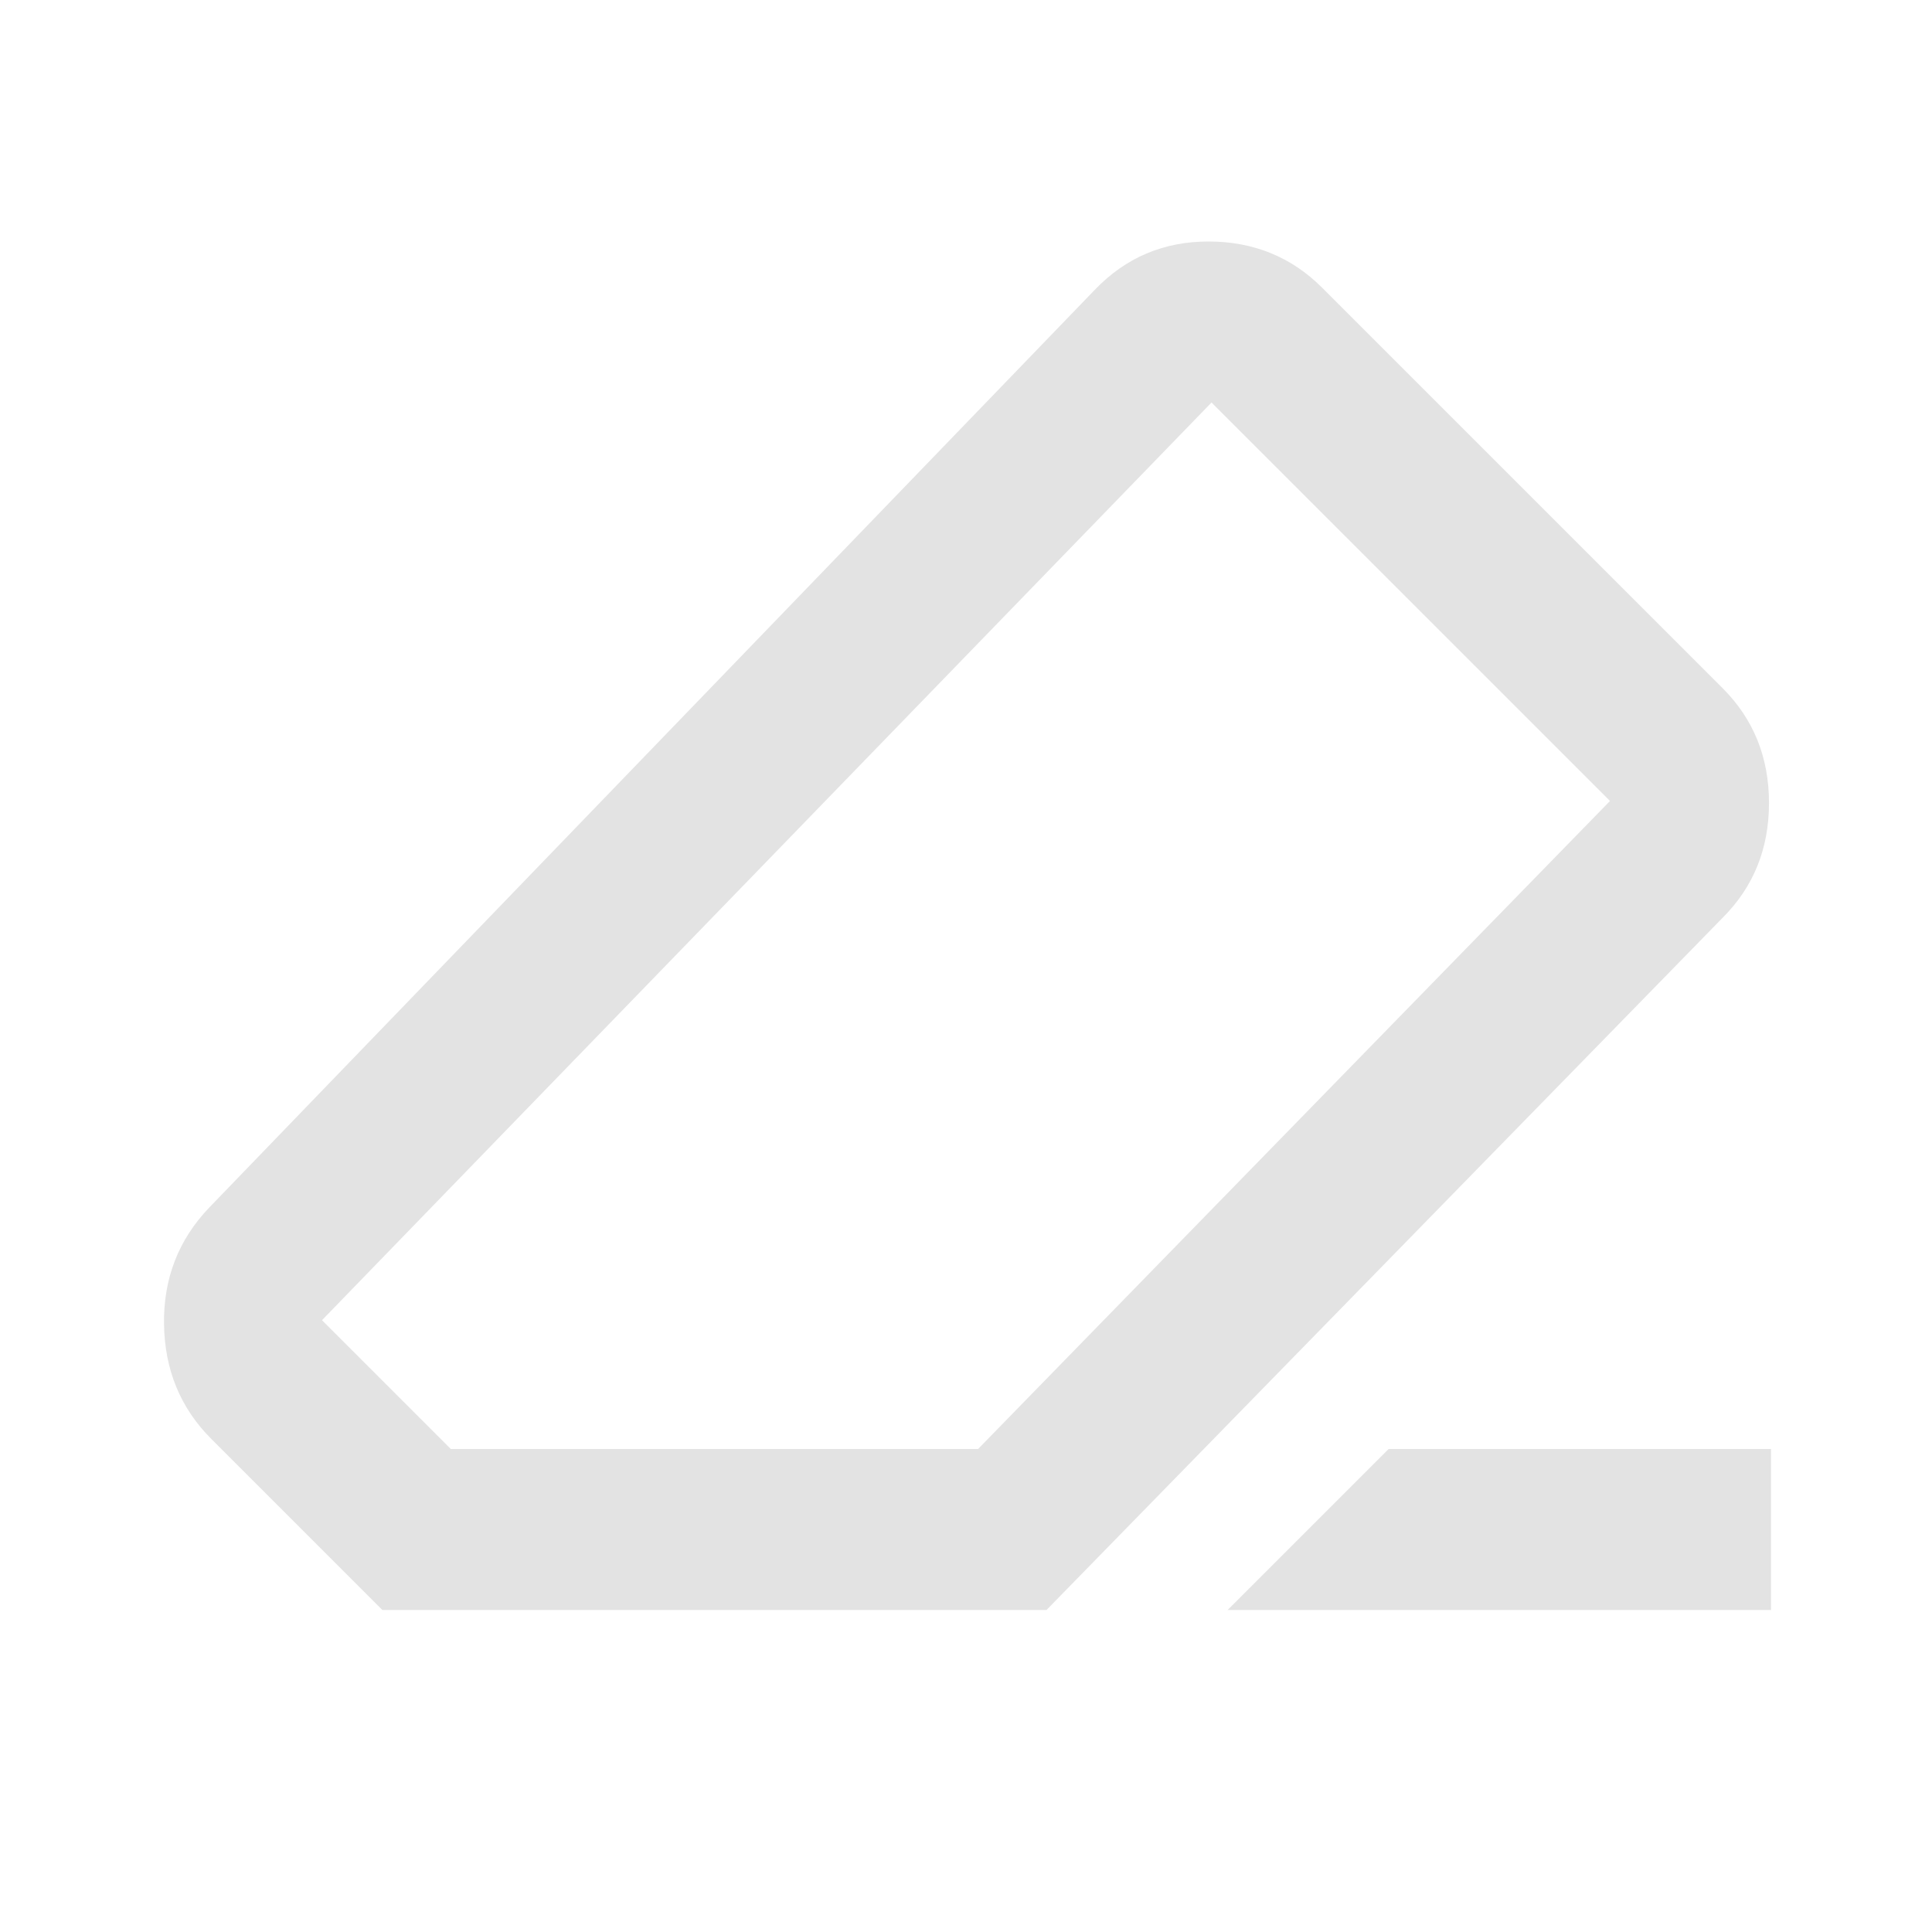
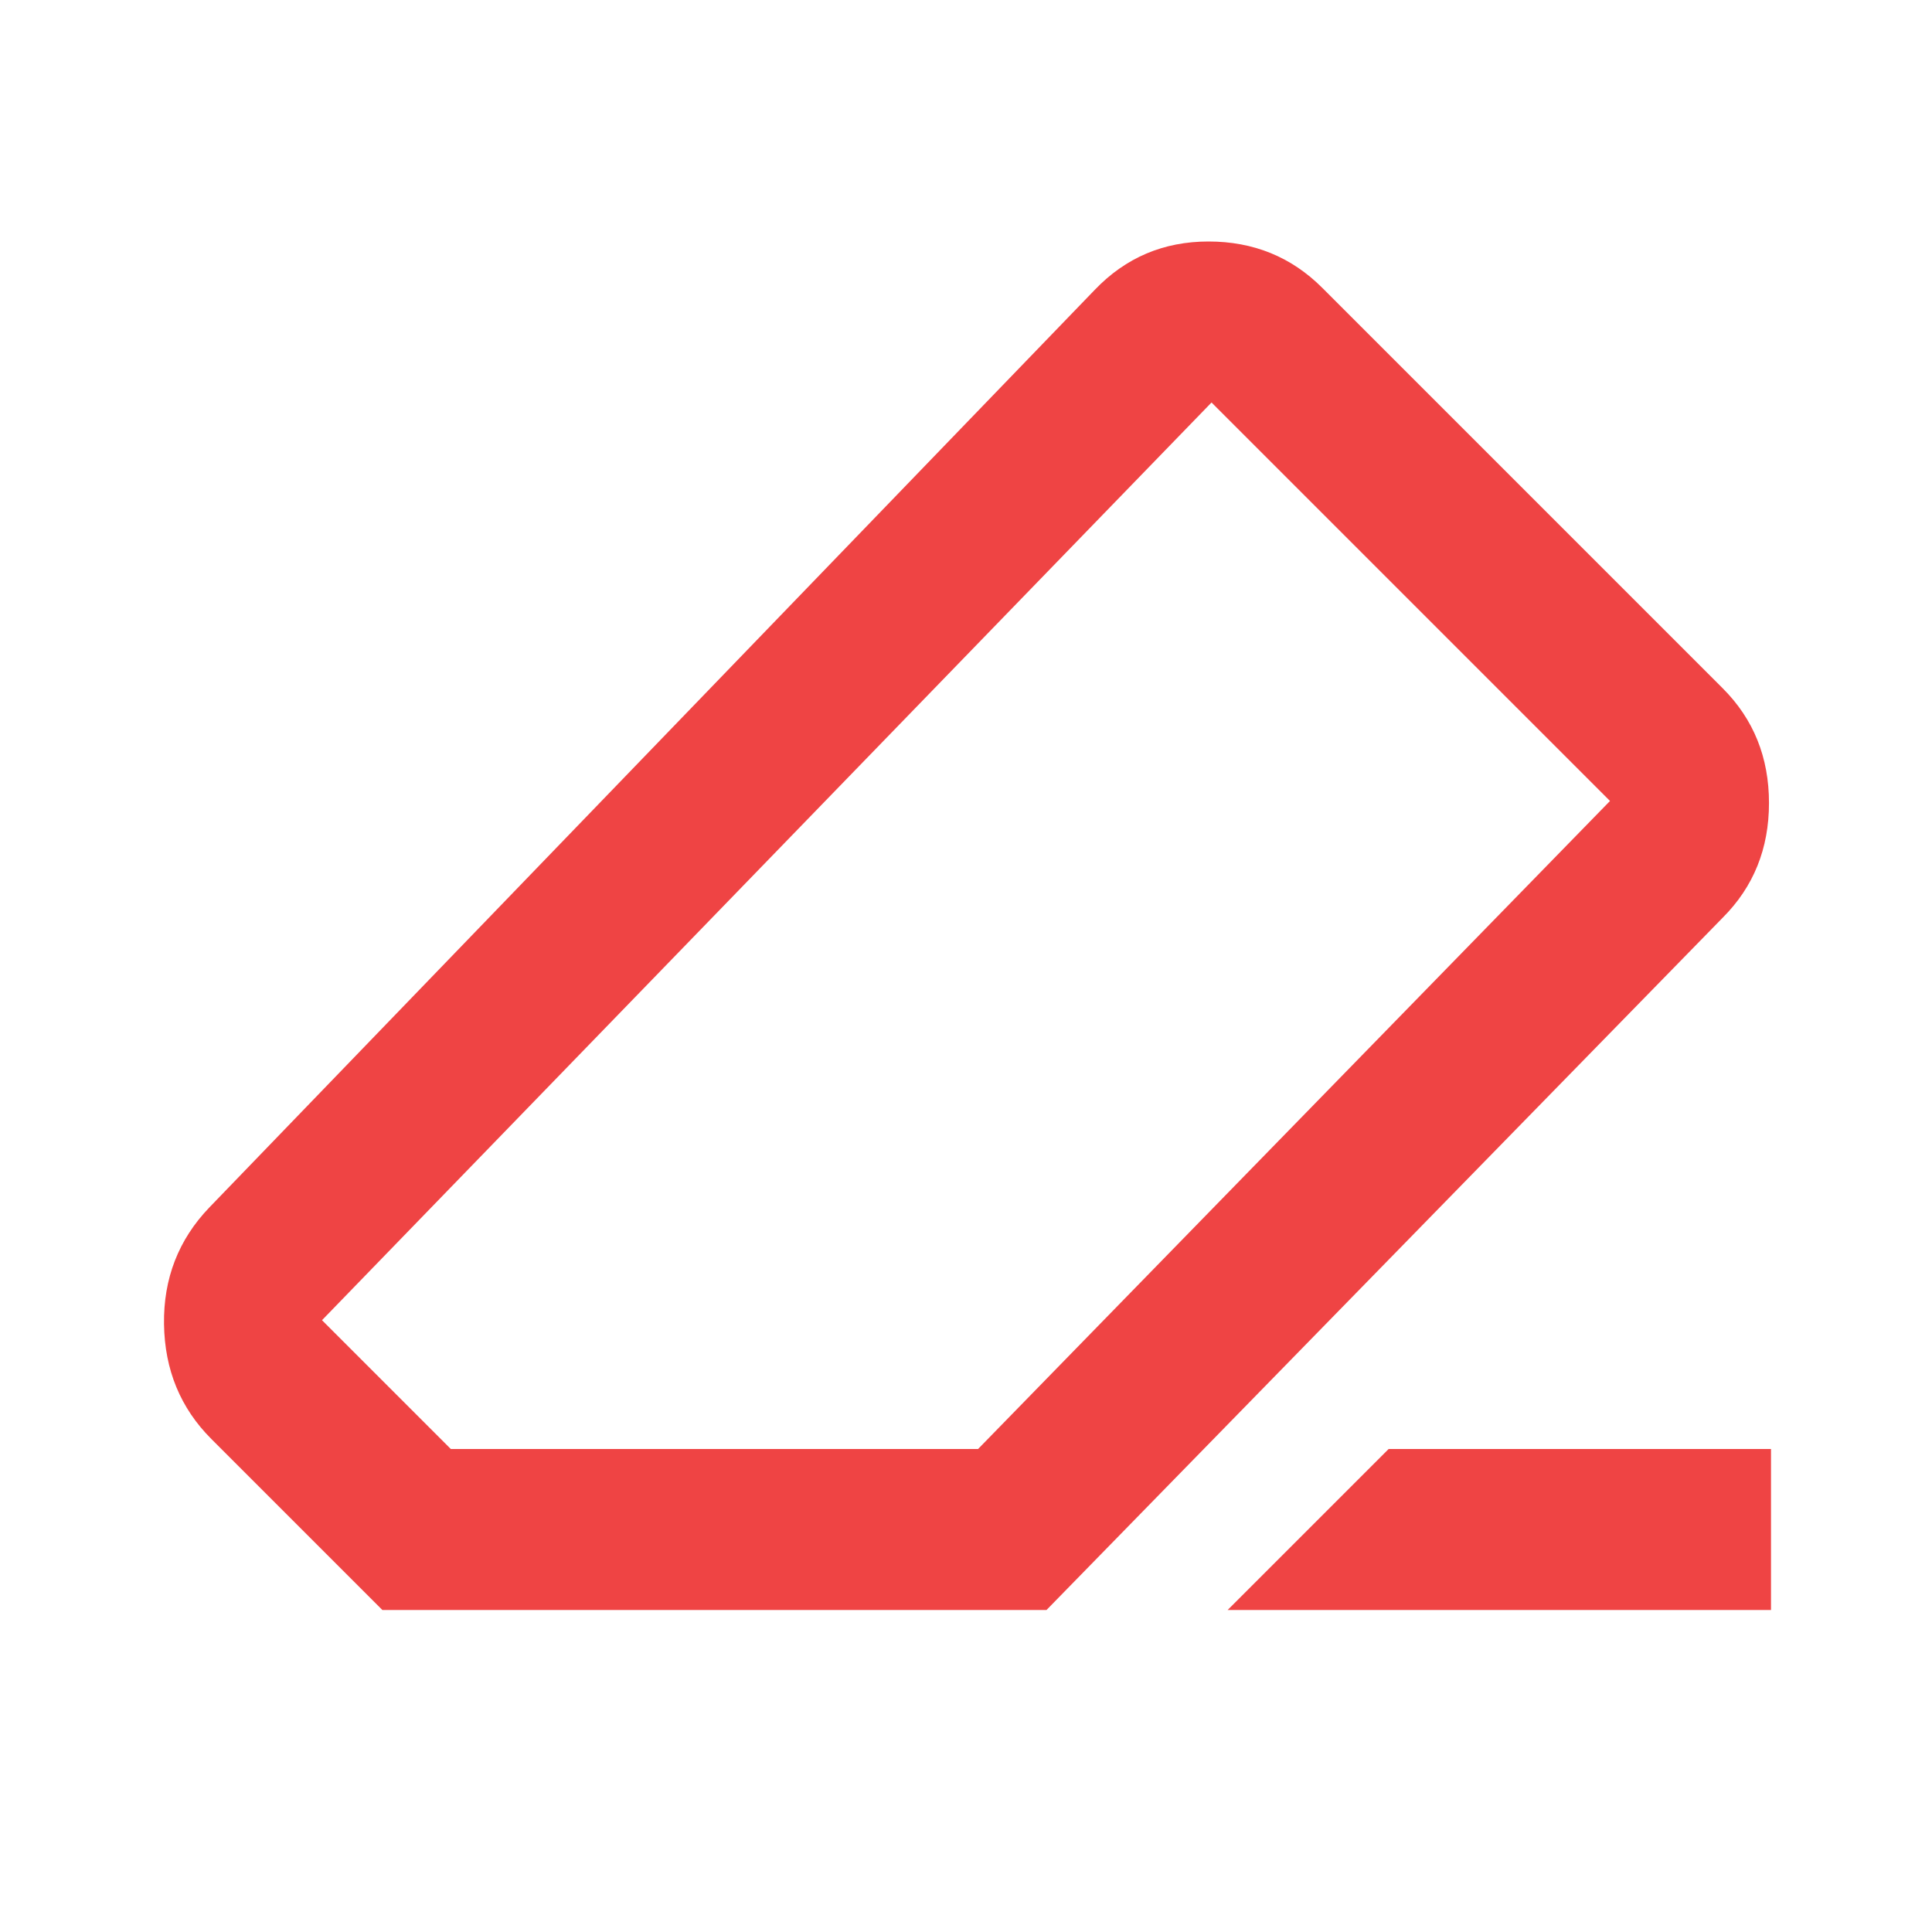
- <svg xmlns="http://www.w3.org/2000/svg" height="24px" viewBox="0 -960 960 960" width="24px" fill="#e3e3e3">
+ <svg xmlns="http://www.w3.org/2000/svg" height="24px" viewBox="0 -960 960 960" width="24px" fill="#ef4444">
  <path d="M690-240h190v80H610l80-80Zm-500 80-85-85q-23-23-23.5-57t22.5-58l440-456q23-24 56.5-24t56.5 23l199 199q23 23 23 57t-23 57L520-160H190Zm296-80 314-322-198-198-442 456 64 64h262Zm-6-240Z" />
</svg>
